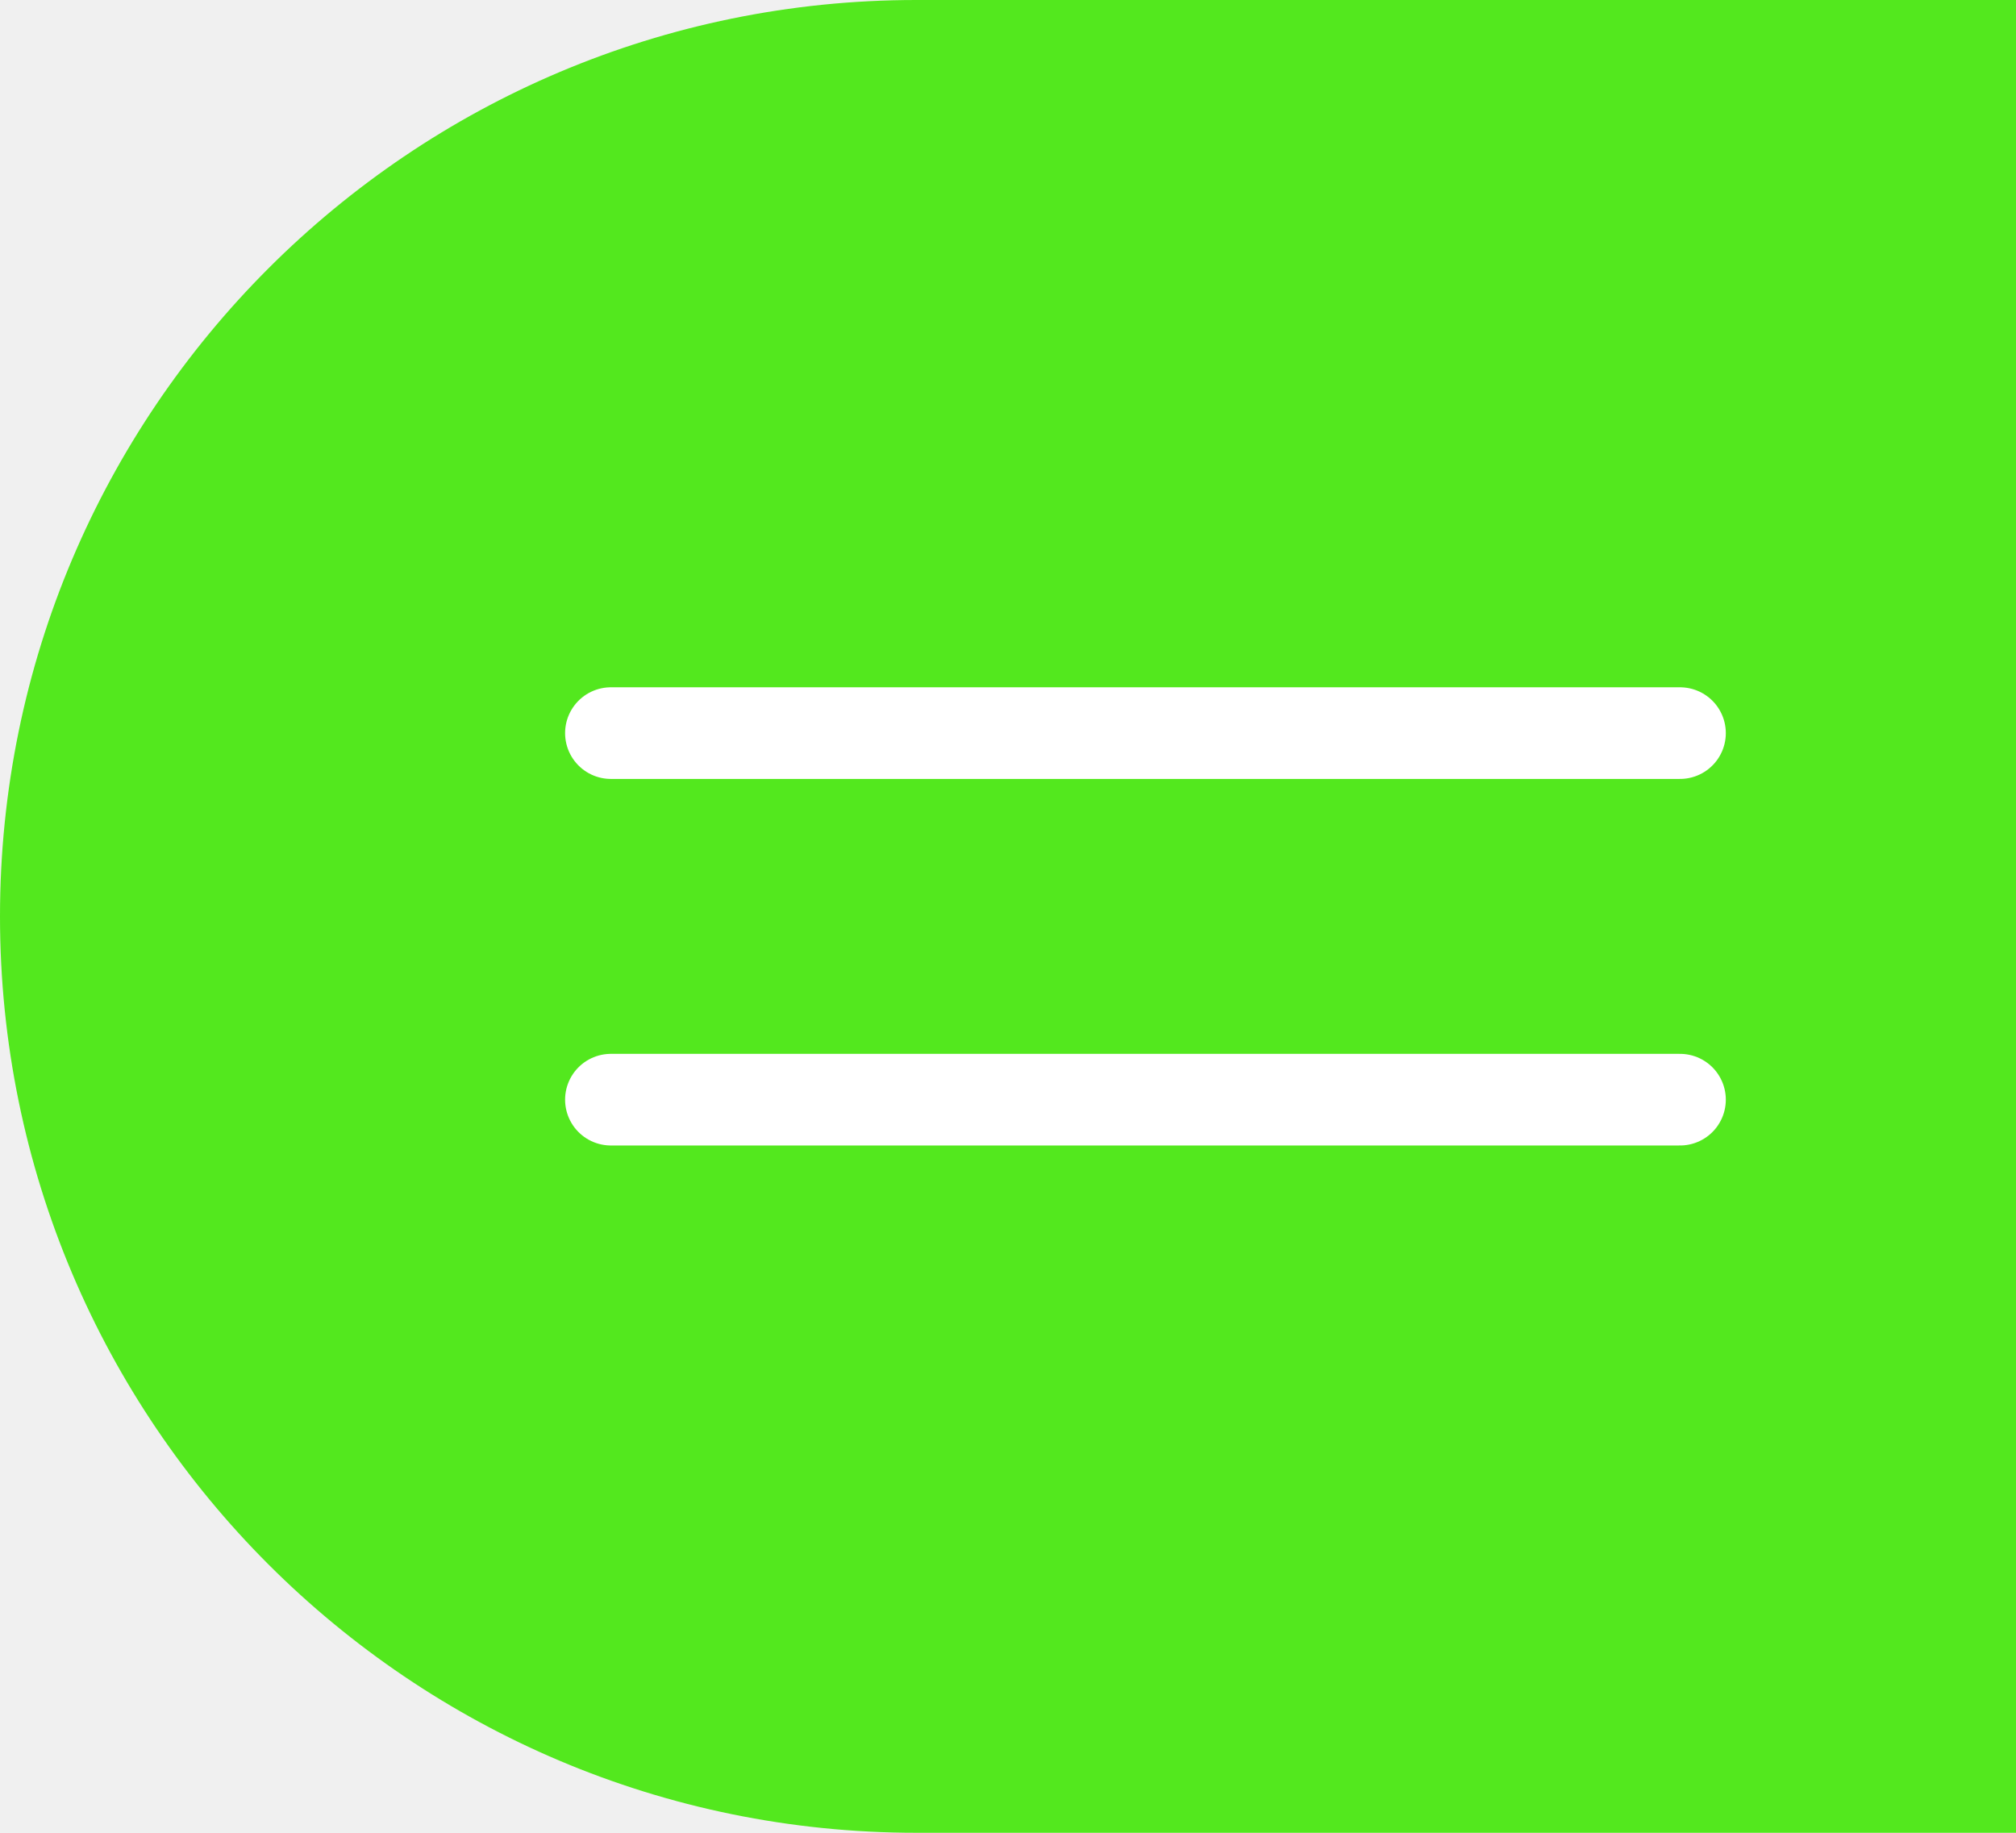
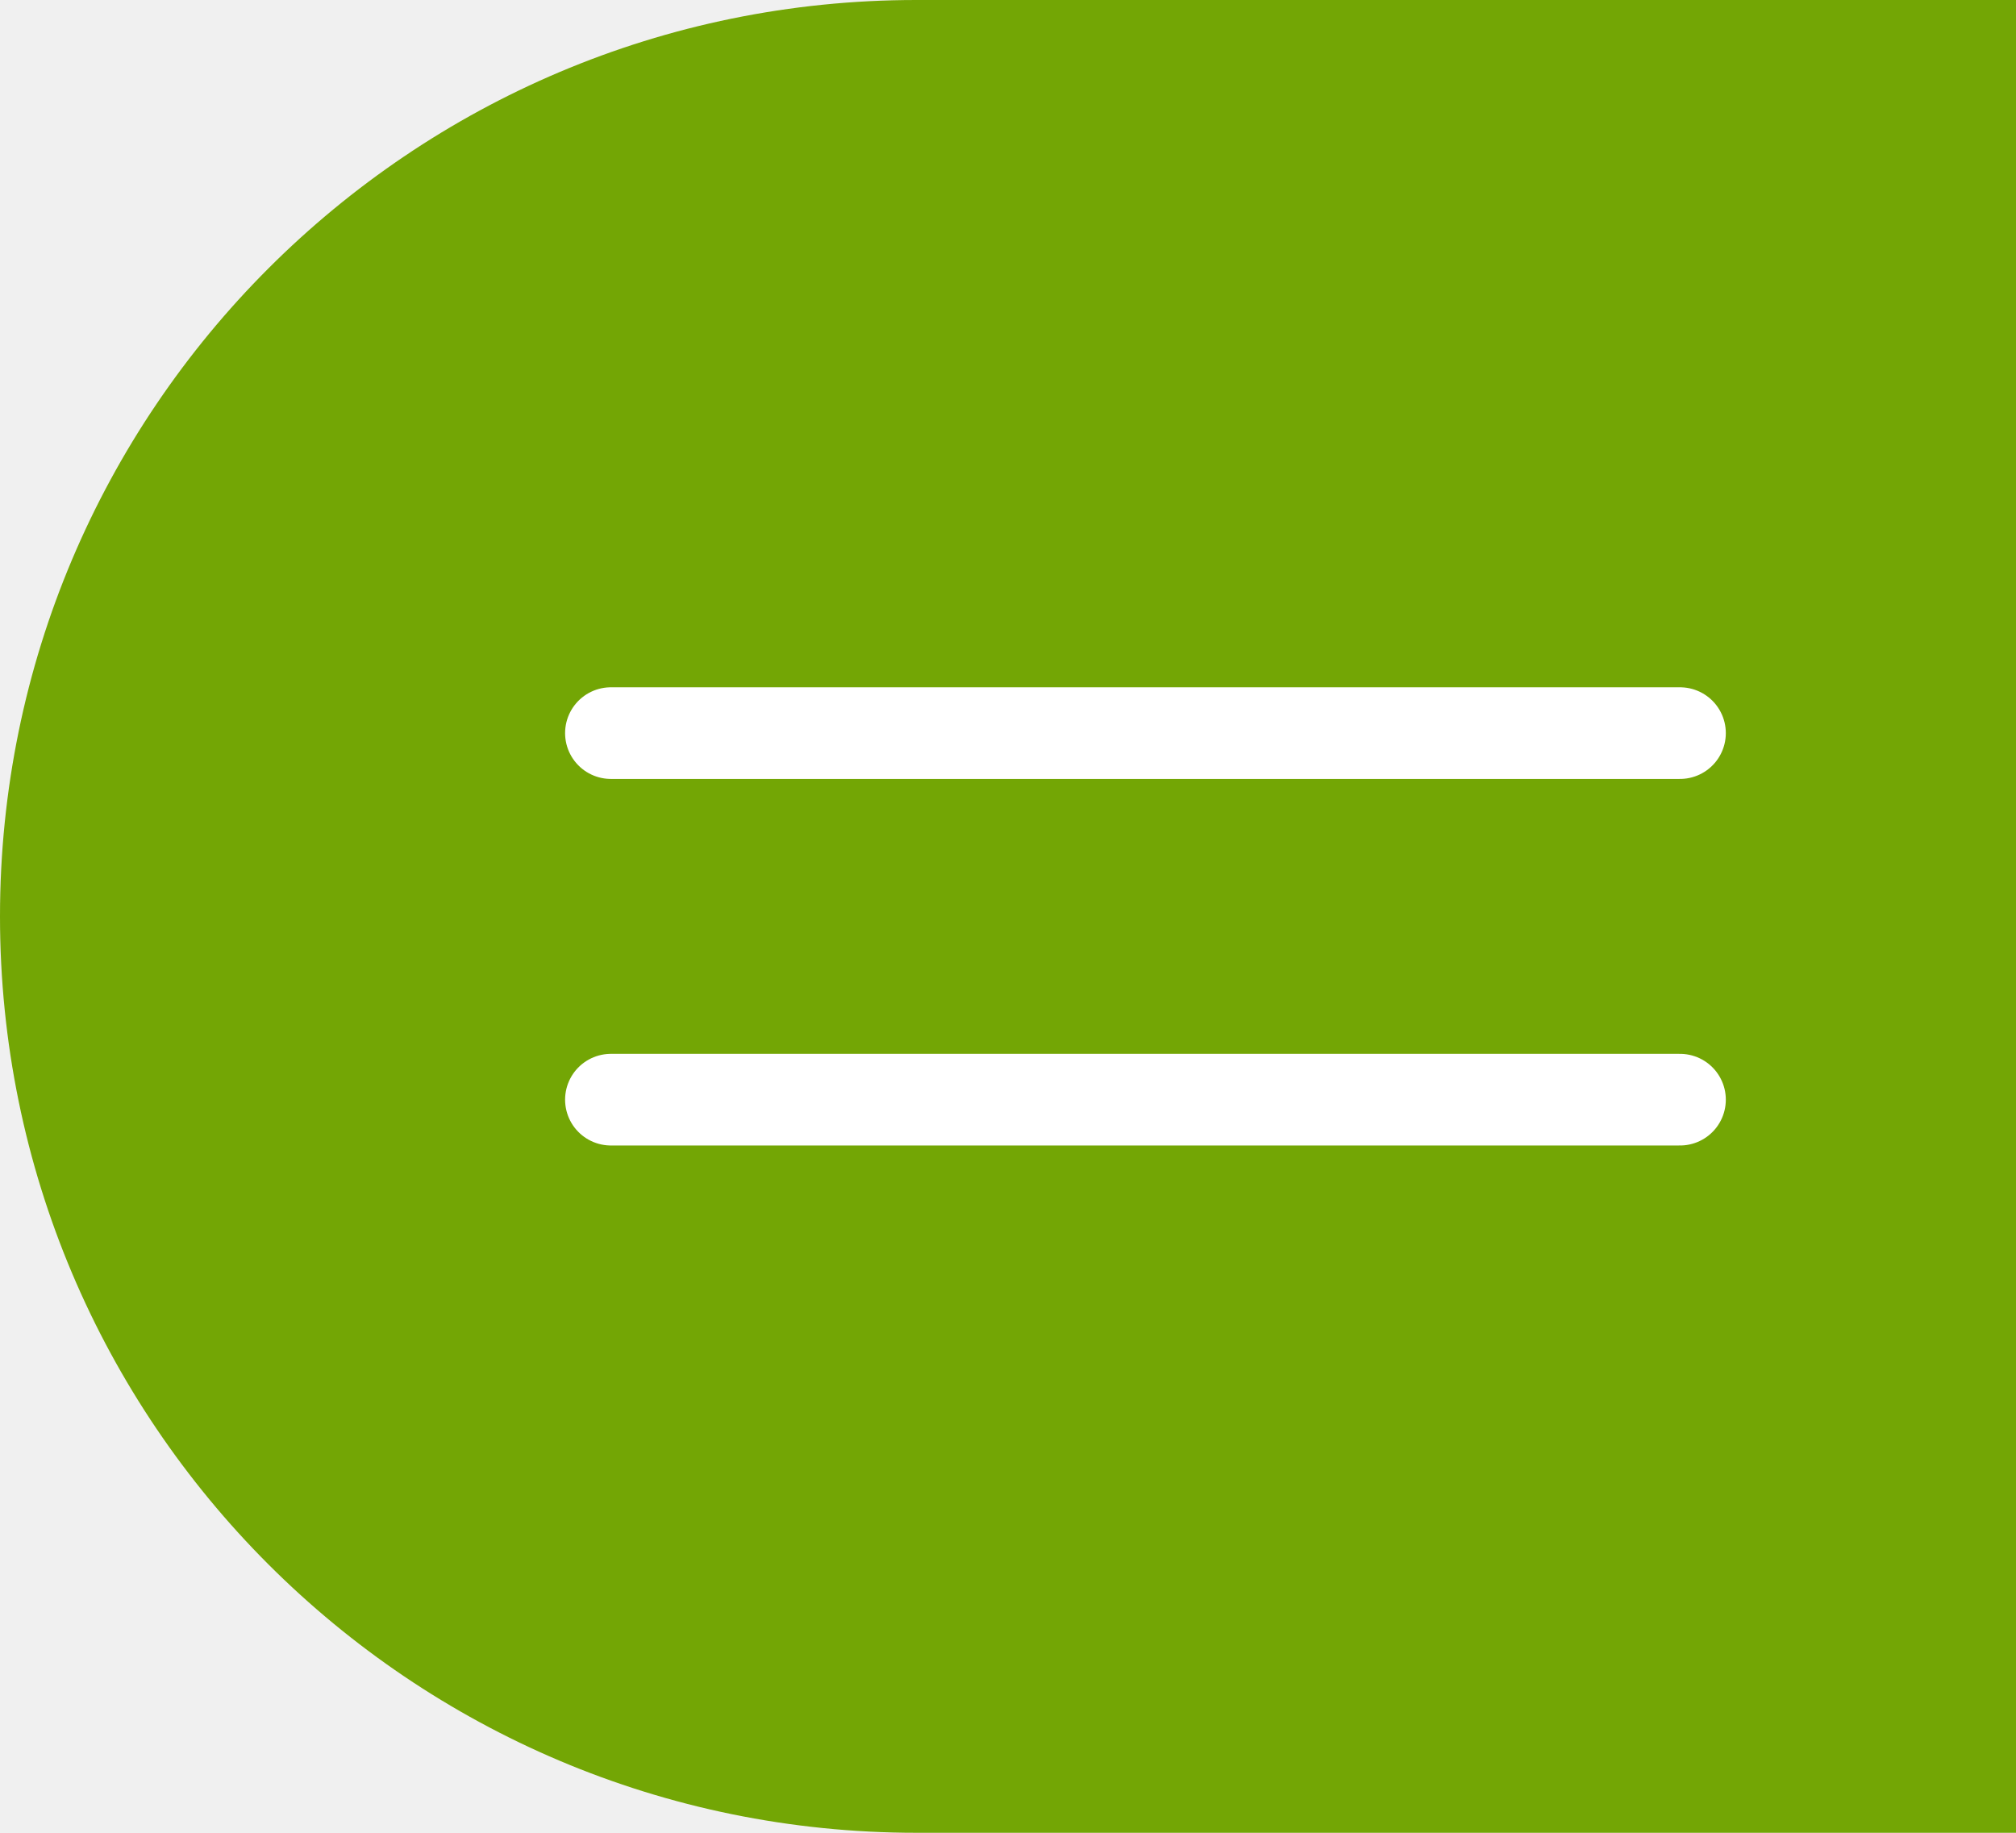
<svg xmlns="http://www.w3.org/2000/svg" width="66" height="60" viewBox="0 0 66 60">
-   <path d="M30,0H66V60H30A30,30,0,0,1,30,0Z" fill="#53e81e" />
+   <path d="M30,0H66V60H30A30,30,0,0,1,30,0Z" fill="#73a605" />
  <path d="M322.116,46.271h35" transform="translate(-302.116 -22.271)" fill="none" stroke="#fff" stroke-linecap="round" stroke-width="3" />
  <path d="M322.116,46.271h35" transform="translate(-302.116 -10.271)" fill="none" stroke="#fff" stroke-linecap="round" stroke-width="3" />
</svg>
